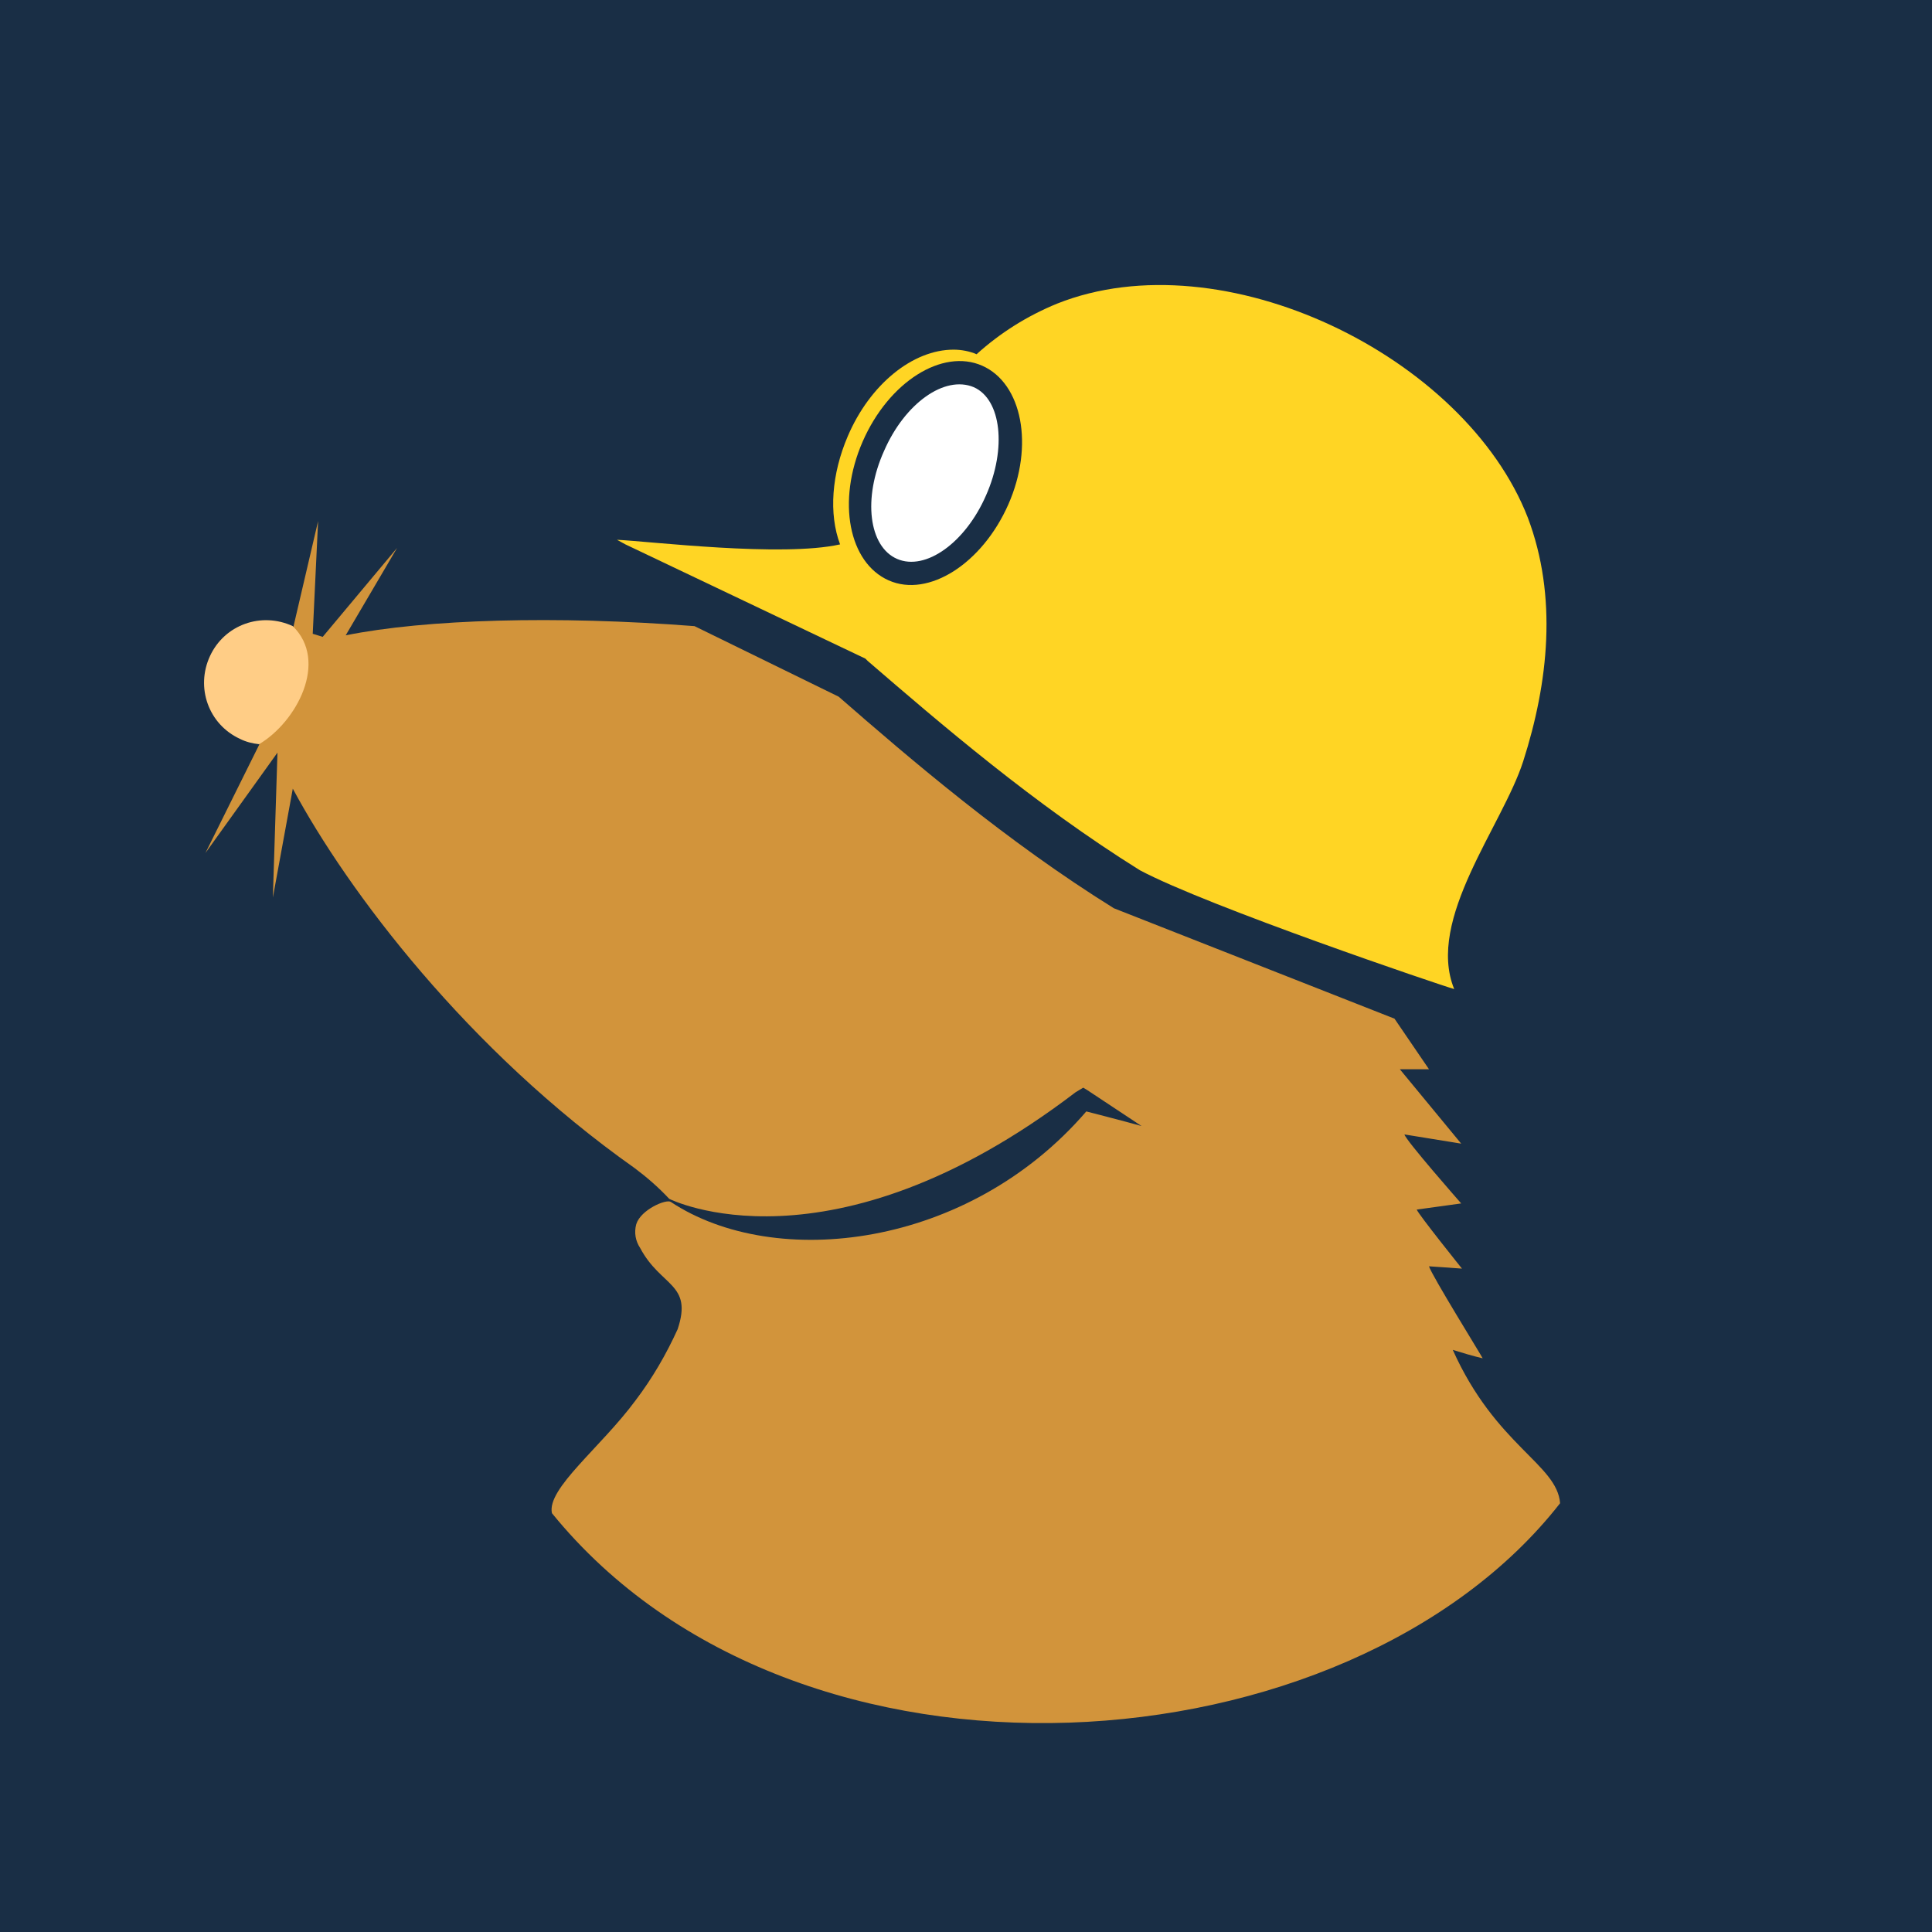
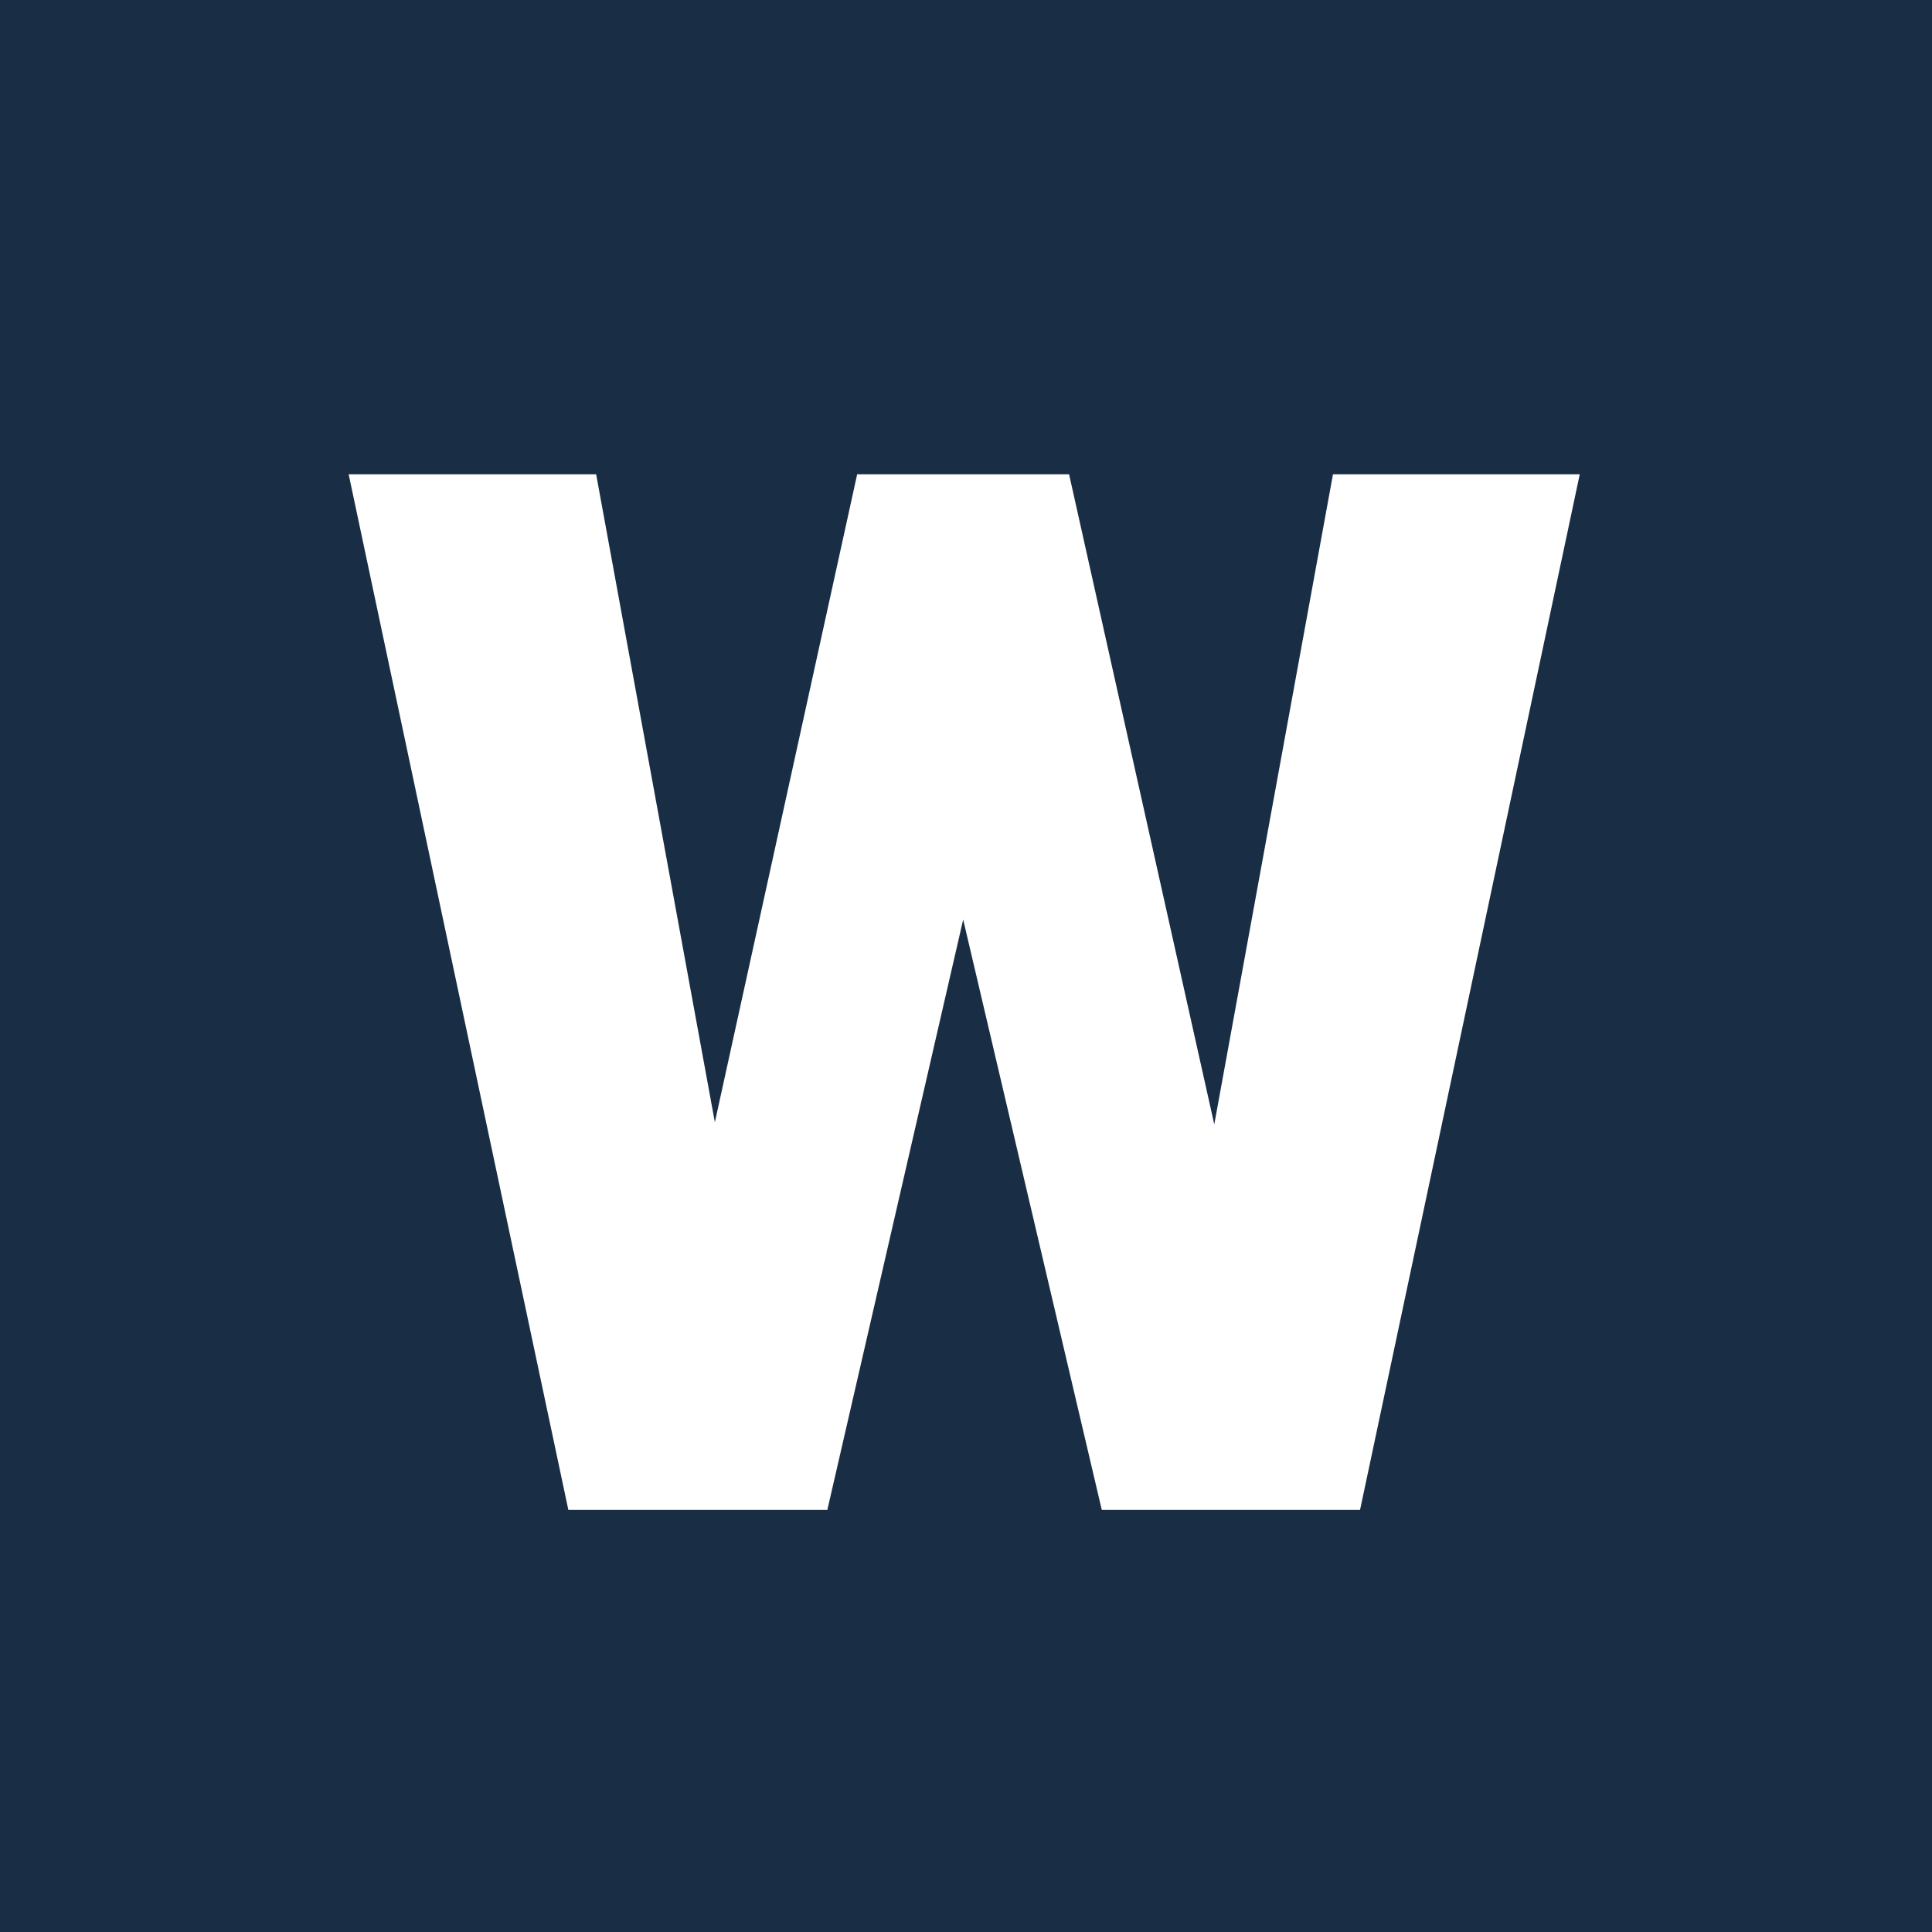
- <svg xmlns="http://www.w3.org/2000/svg" version="1.1" id="mullvad-vpn-logo-square" x="0px" y="0px" viewBox="0 0 252 252" style="enable-background:new 0 0 252 252;" xml:space="preserve">
-   <style type="text/css">
- 	.background{fill:#192E45;}
- 	.fur{fill-rule:evenodd;clip-rule:evenodd;fill:#D2943B;}
- 	.nose{fill-rule:evenodd;clip-rule:evenodd;fill:#FFCD86;}
- 	.helmet{fill-rule:evenodd;clip-rule:evenodd;fill:#FFD524;}
- 	.lamp-light{fill:#FFFFFF;}
- 	.lamp-ring{fill:#192E45;}
- </style>
-   <rect id="background" y="0" class="background" width="252" height="252" />
-   <g id="mole" transform="translate(26.591 37.207)">
-     <g id="body" transform="translate(0 30.763)">
-       <path id="fur" class="fur" d="M7.2,29.2l-7,14.1l9.4-13.1c0,0.1-0.6,18.9-0.6,18.9l2.6-14.2C18.8,48.3,34.4,69,56.2,84.4    c1.6,1.2,3.1,2.5,4.5,4c0,0,20.9,10.6,53-13.9c0.3-0.2,0.7-0.4,1-0.6l0.5,0.3l7.1,4.7c-2.5-0.7-7.2-1.9-7.2-1.9    C99.7,94.9,74.5,97.8,60.9,88.8c-0.6-0.4-3.9,1-4.5,2.9c-0.3,1.1-0.1,2.2,0.5,3.1c2.7,5.1,6.9,4.6,4.9,10.6    c-1.5,3.3-3.3,6.4-5.5,9.3c-4.5,6.1-11.6,11.5-10.9,14.7c32,39.4,104,33.9,131.5-1.3c-0.4-5.1-8.4-7.5-14-20    c1.3,0.4,2.6,0.8,3.9,1.1c0-0.1-6.7-10.9-7-12l4.3,0.3c0,0-5.7-7.1-5.9-7.7l5.8-0.8c0,0-7.3-8.3-7.4-9l7.4,1.2l-8-9.7h3.8    l-4.5-6.6l-36.6-14.4c-14-8.7-26.5-19.4-35.9-27.6L64,13.7c-18.1-1.4-35.1-0.9-45.5,1.2l6.7-11.4l-9.7,11.6    c-0.6-0.2-1.3-0.4-1.3-0.4L14.9,0l-3.2,13.7L7.2,29.2z" />
-       <path id="nose" class="nose" d="M11.6,13.7c-4.1-1.9-8.9-0.2-10.8,3.9c-1.9,4.1-0.2,8.9,3.9,10.8c0.8,0.4,1.6,0.6,2.5,0.7    C12.1,26.2,16.3,18.3,11.6,13.7z" />
-     </g>
-     <g id="helmet" transform="translate(53.885)">
-       <path id="helmet-2" class="helmet" d="M29.1,33.8c-1.5-4-1.1-9.2,1-14.1C33,12.9,38.6,8.4,43.9,8.4c1,0,2.1,0.2,3,0.6    c3.1-2.8,6.6-5,10.5-6.6c21.6-8.6,53.2,6.8,61.4,27.9c3.9,10.3,2.7,21.5-0.6,31.8c-2.7,8.4-12.7,20.6-9,29.7    c-1.5-0.4-32.2-10.8-41-15.5C54.4,67.7,42.1,57.1,32.7,49l-0.3-0.3L1.1,33.8c-0.4-0.2-0.7-0.4-1.1-0.6    C4.3,33.4,21.5,35.5,29.1,33.8" />
-       <g id="lamp" transform="translate(28.842 9.097)">
-         <path id="lamp-light" class="lamp-light" d="M5.3,12.2c3-6.7,8.6-10.8,12.6-9s4.9,8.6,1.9,15.4s-8.6,10.8-12.6,9S2.4,19,5.3,12.2z" />
-         <path id="lamp-ring" class="lamp-ring" d="M18.8,1.4C13.6-0.9,6.6,3.5,3.2,11.3S1.4,27.1,6.6,29.4c5.2,2.3,12.2-2.2,15.6-9.9     S24,3.7,18.8,1.4z M19.3,18.3c-2.7,6.2-7.9,9.9-11.6,8.3C4,25,3.2,18.7,6,12.5c2.7-6.2,7.9-9.9,11.7-8.3     C21.3,5.8,22,12.2,19.3,18.3z" />
-       </g>
-     </g>
-   </g>
+ <svg xmlns="http://www.w3.org/2000/svg" width="252" height="252" viewBox="0 0 252 252">
+   <rect width="252" height="252" fill="#192E45" />
+   <text x="126" y="132" text-anchor="middle" dominant-baseline="central" fill="#FFFFFF" font-family="-apple-system, BlinkMacSystemFont, 'Segoe UI', Roboto, 'Helvetica Neue', Arial, sans-serif" font-size="190" font-weight="800">W</text>
</svg>
